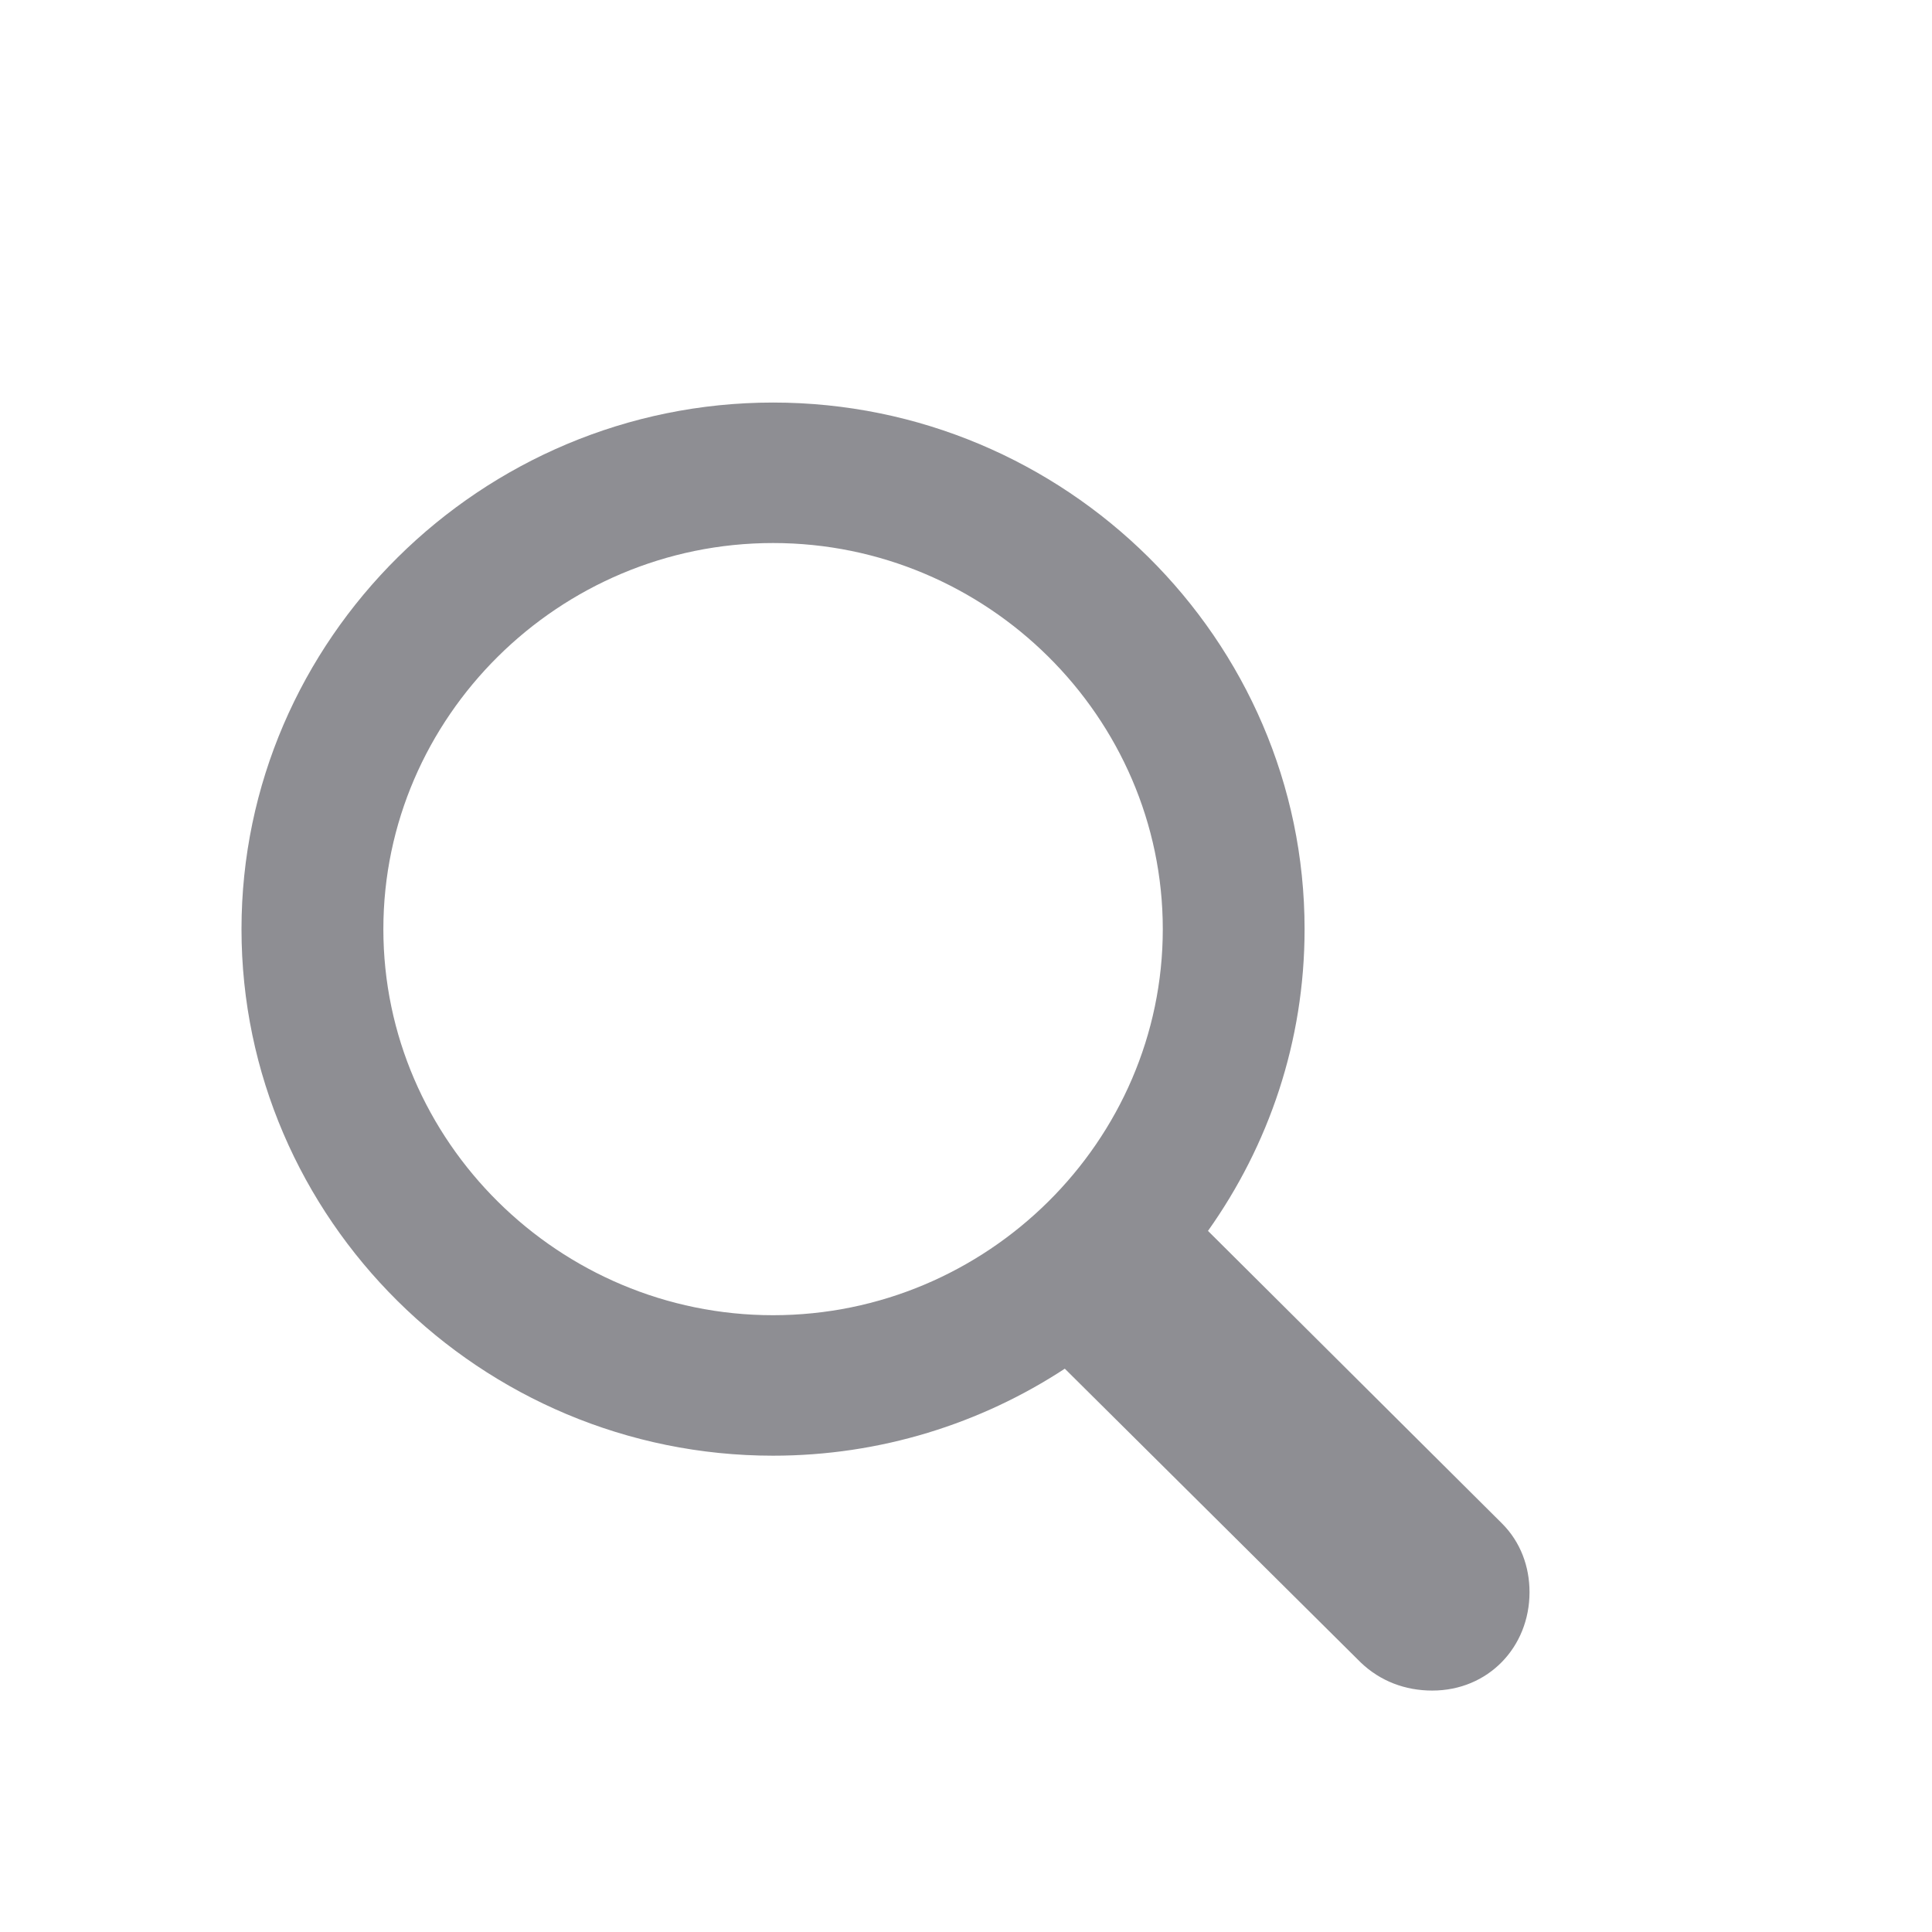
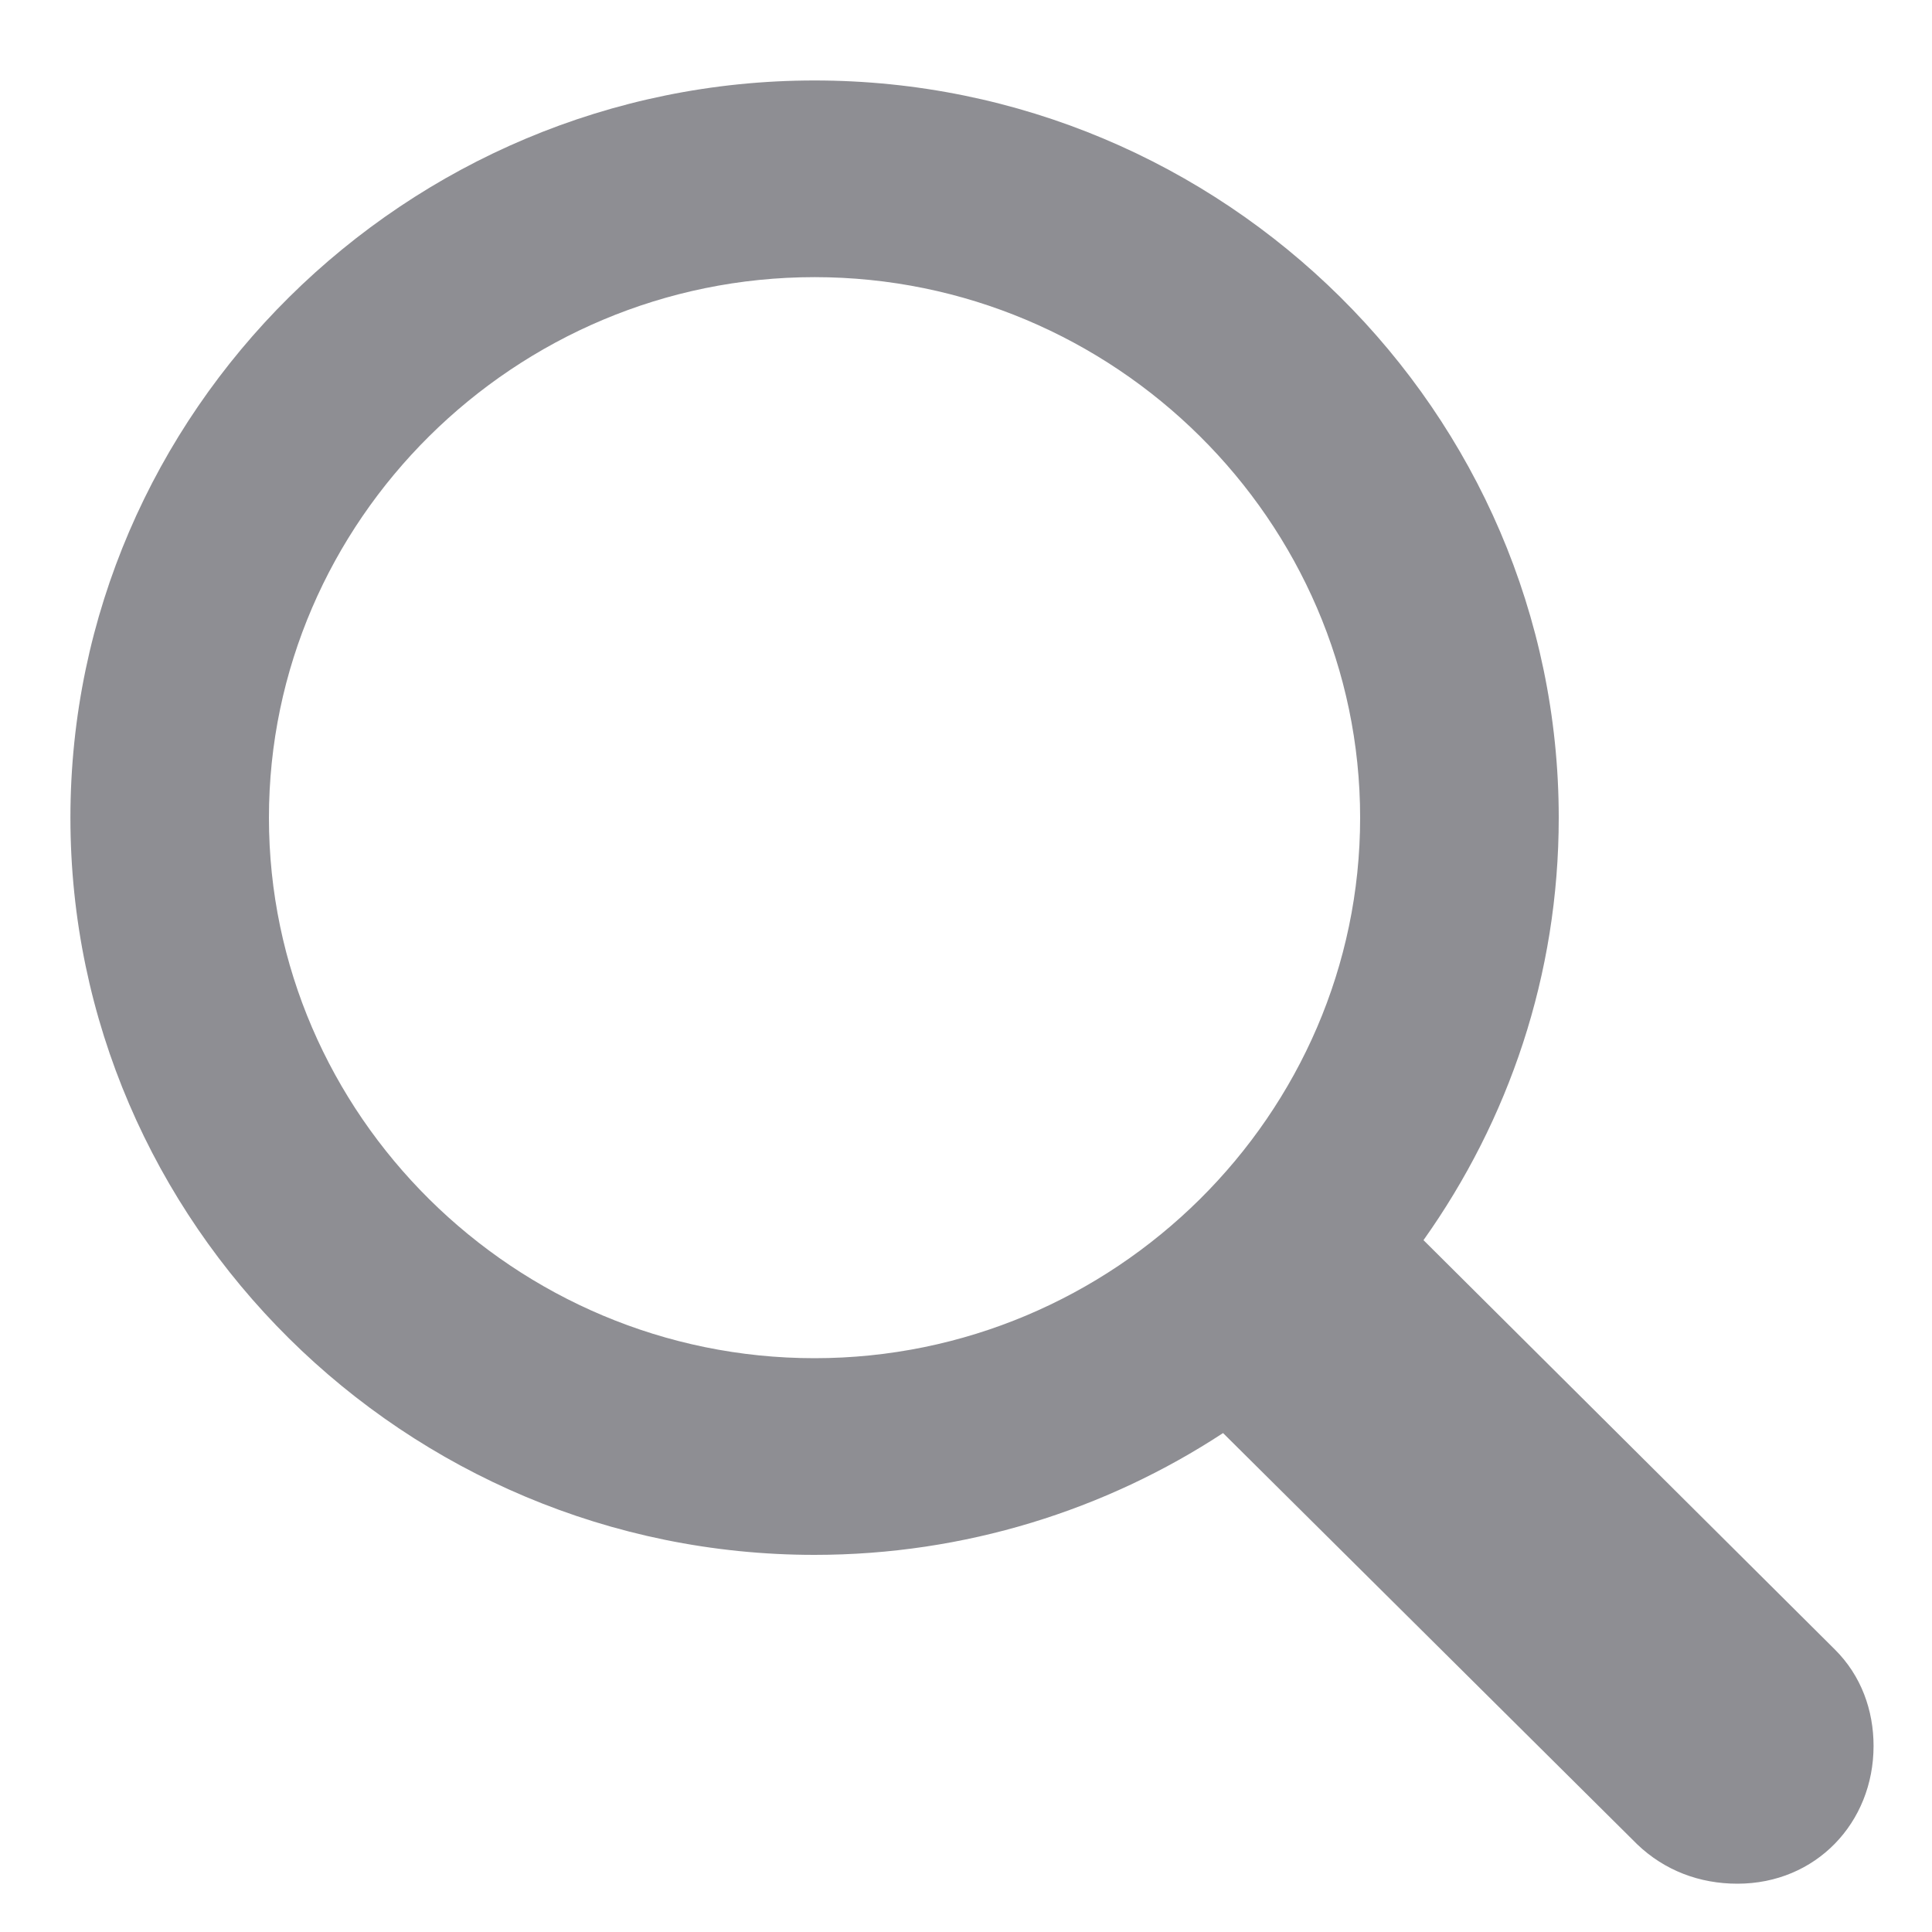
- <svg xmlns="http://www.w3.org/2000/svg" width="28" height="28" viewBox="0 0 28 28" fill="none">
-   <path d="M11.204 21.097C12.76 21.097 14.218 20.632 15.432 19.836L19.72 24.093C20.003 24.365 20.366 24.501 20.757 24.501C21.57 24.501 22.167 23.87 22.167 23.075C22.167 22.707 22.039 22.348 21.765 22.076L17.507 17.839C18.388 16.598 18.907 15.095 18.907 13.466C18.907 9.267 15.442 5.834 11.204 5.834C6.975 5.834 3.5 9.267 3.5 13.466C3.5 17.664 6.965 21.097 11.204 21.097ZM11.204 19.061C8.101 19.061 5.556 16.539 5.556 13.466C5.556 10.392 8.101 7.87 11.204 7.87C14.306 7.87 16.852 10.392 16.852 13.466C16.852 16.539 14.306 19.061 11.204 19.061Z" fill="#8E8E93" />
+ <svg xmlns="http://www.w3.org/2000/svg" width="20" height="20" viewBox="0 0 20 20" fill="none">
+   <path d="M8.432 16.096C9.988 16.096 11.447 15.631 12.661 14.835L16.948 19.092C17.232 19.364 17.594 19.5 17.986 19.5C18.798 19.5 19.395 18.869 19.395 18.074C19.395 17.706 19.268 17.347 18.994 17.075L14.736 12.838C15.617 11.597 16.136 10.094 16.136 8.465C16.136 4.266 12.671 0.833 8.432 0.833C4.203 0.833 0.729 4.266 0.729 8.465C0.729 12.663 4.194 16.096 8.432 16.096ZM8.432 14.06C5.329 14.06 2.784 11.539 2.784 8.465C2.784 5.391 5.329 2.869 8.432 2.869C11.535 2.869 14.08 5.391 14.08 8.465C14.08 11.539 11.535 14.06 8.432 14.06Z" fill="#8E8E93" />
</svg>
